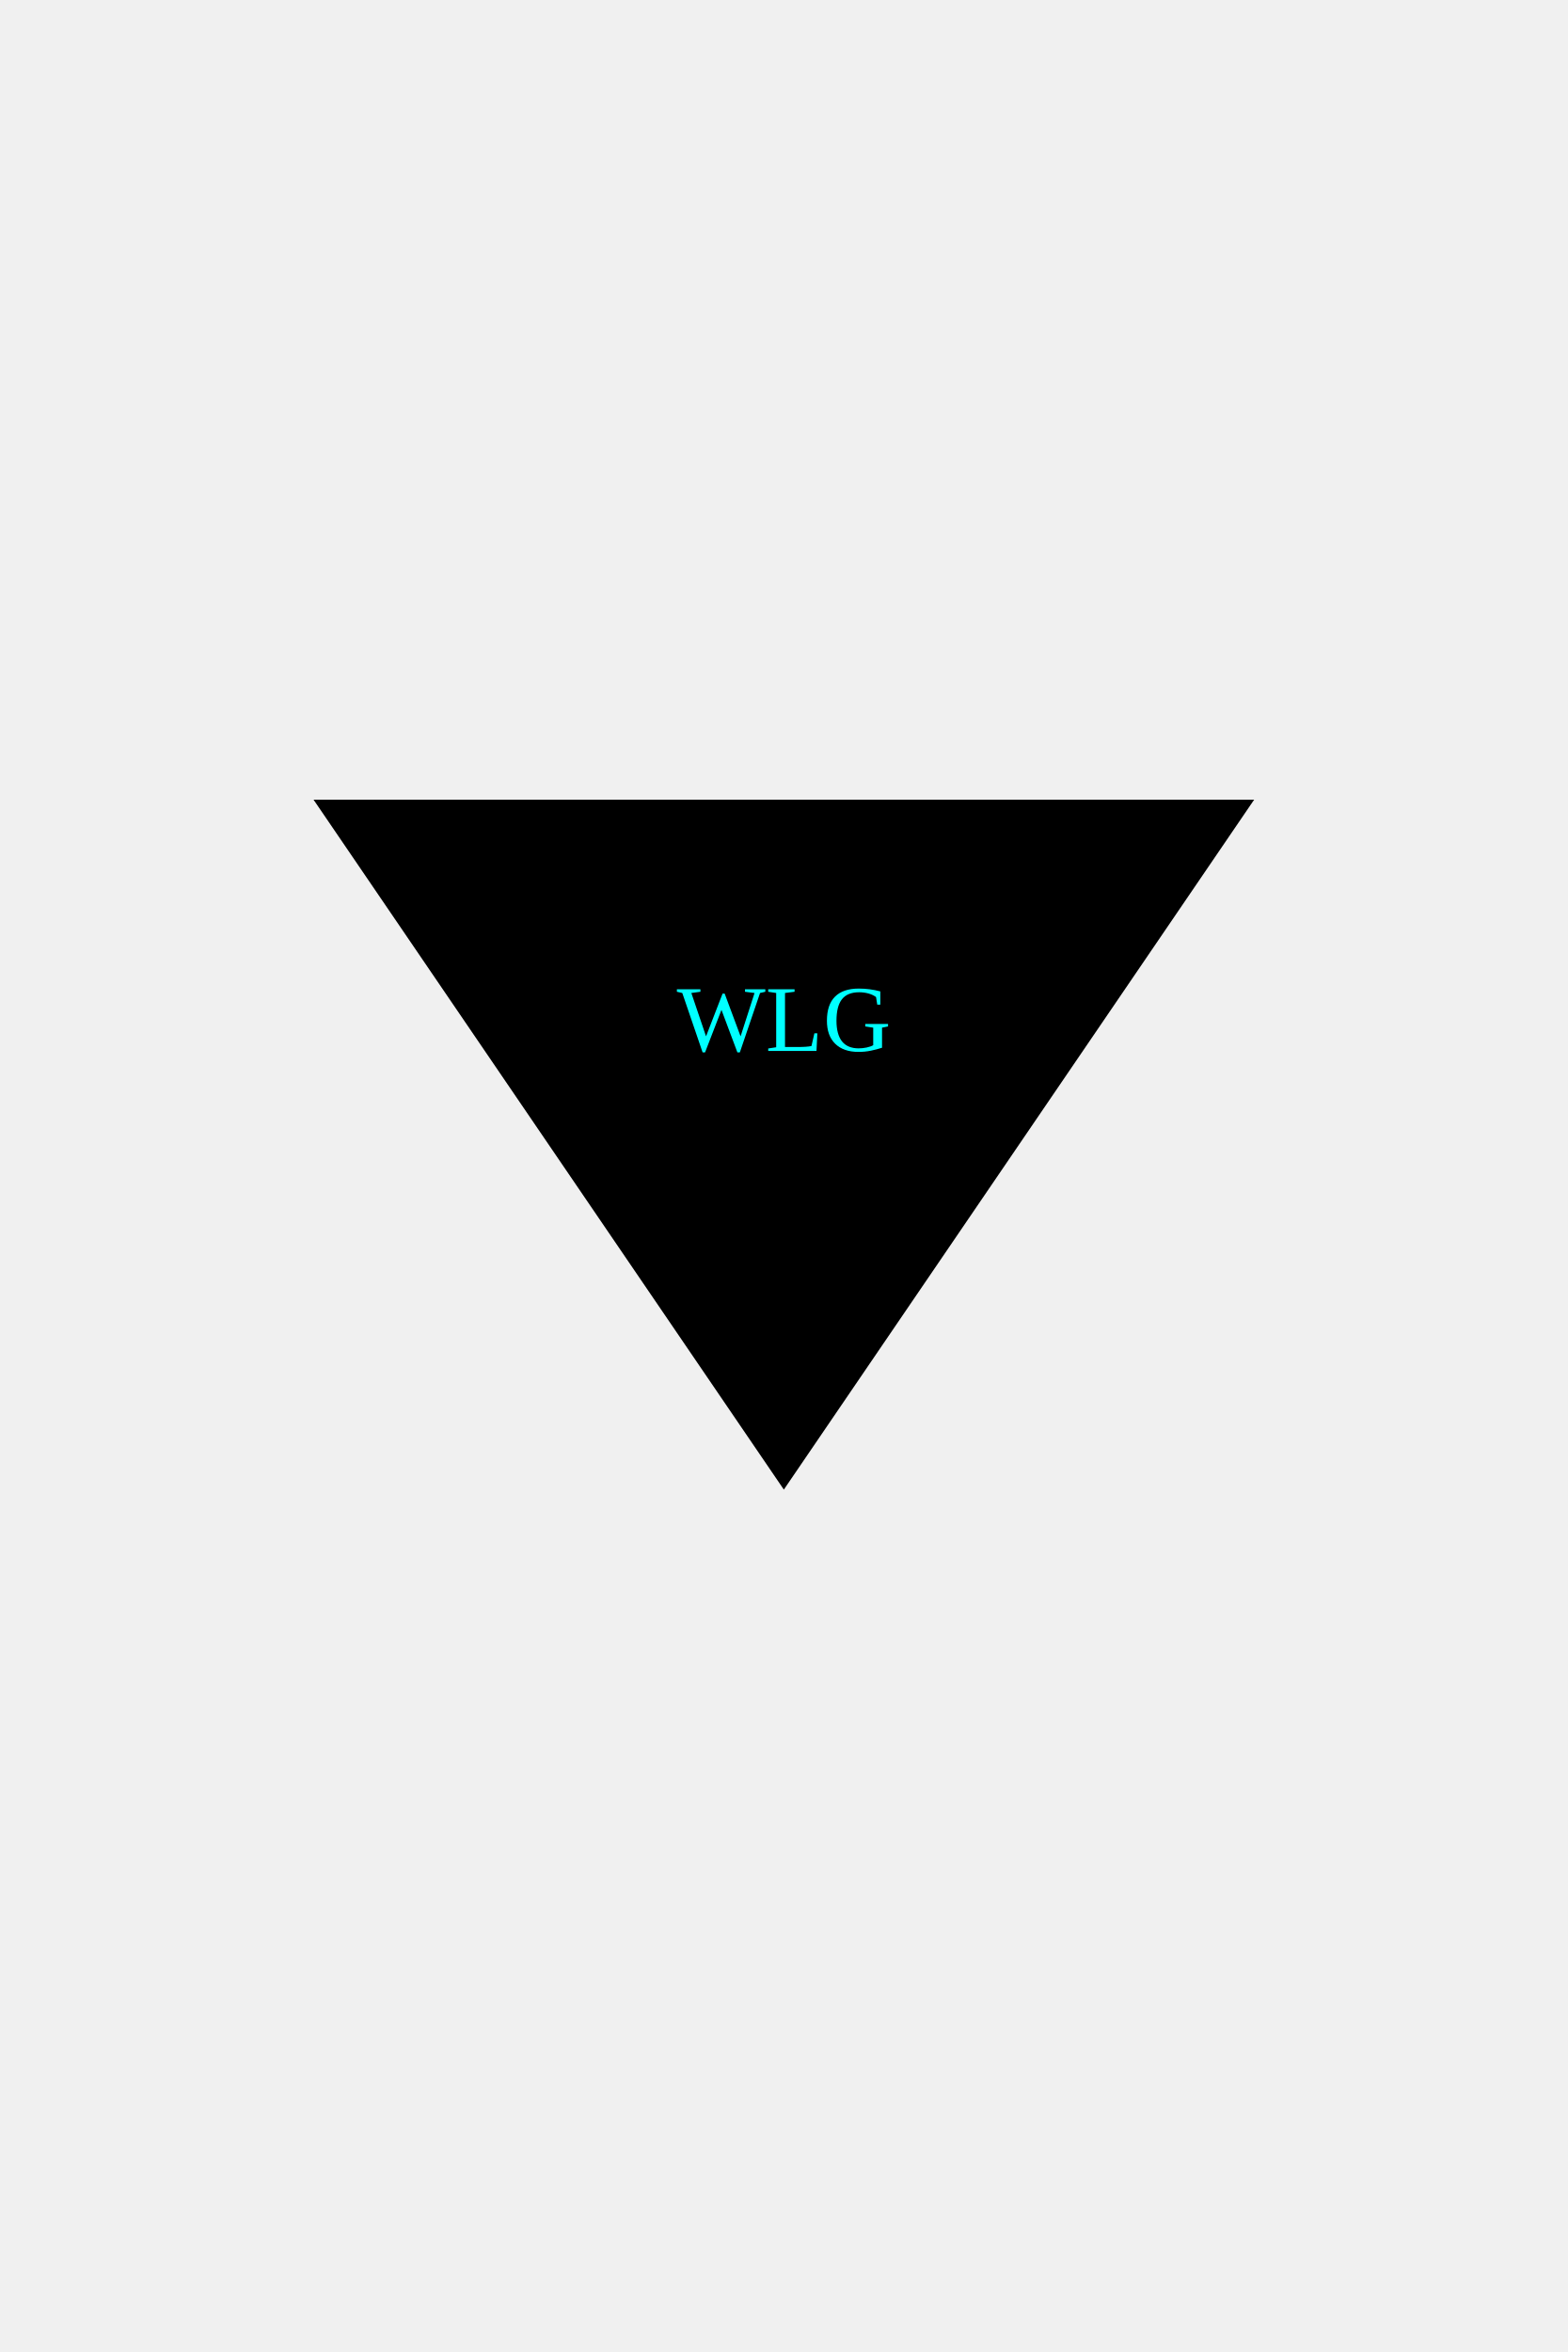
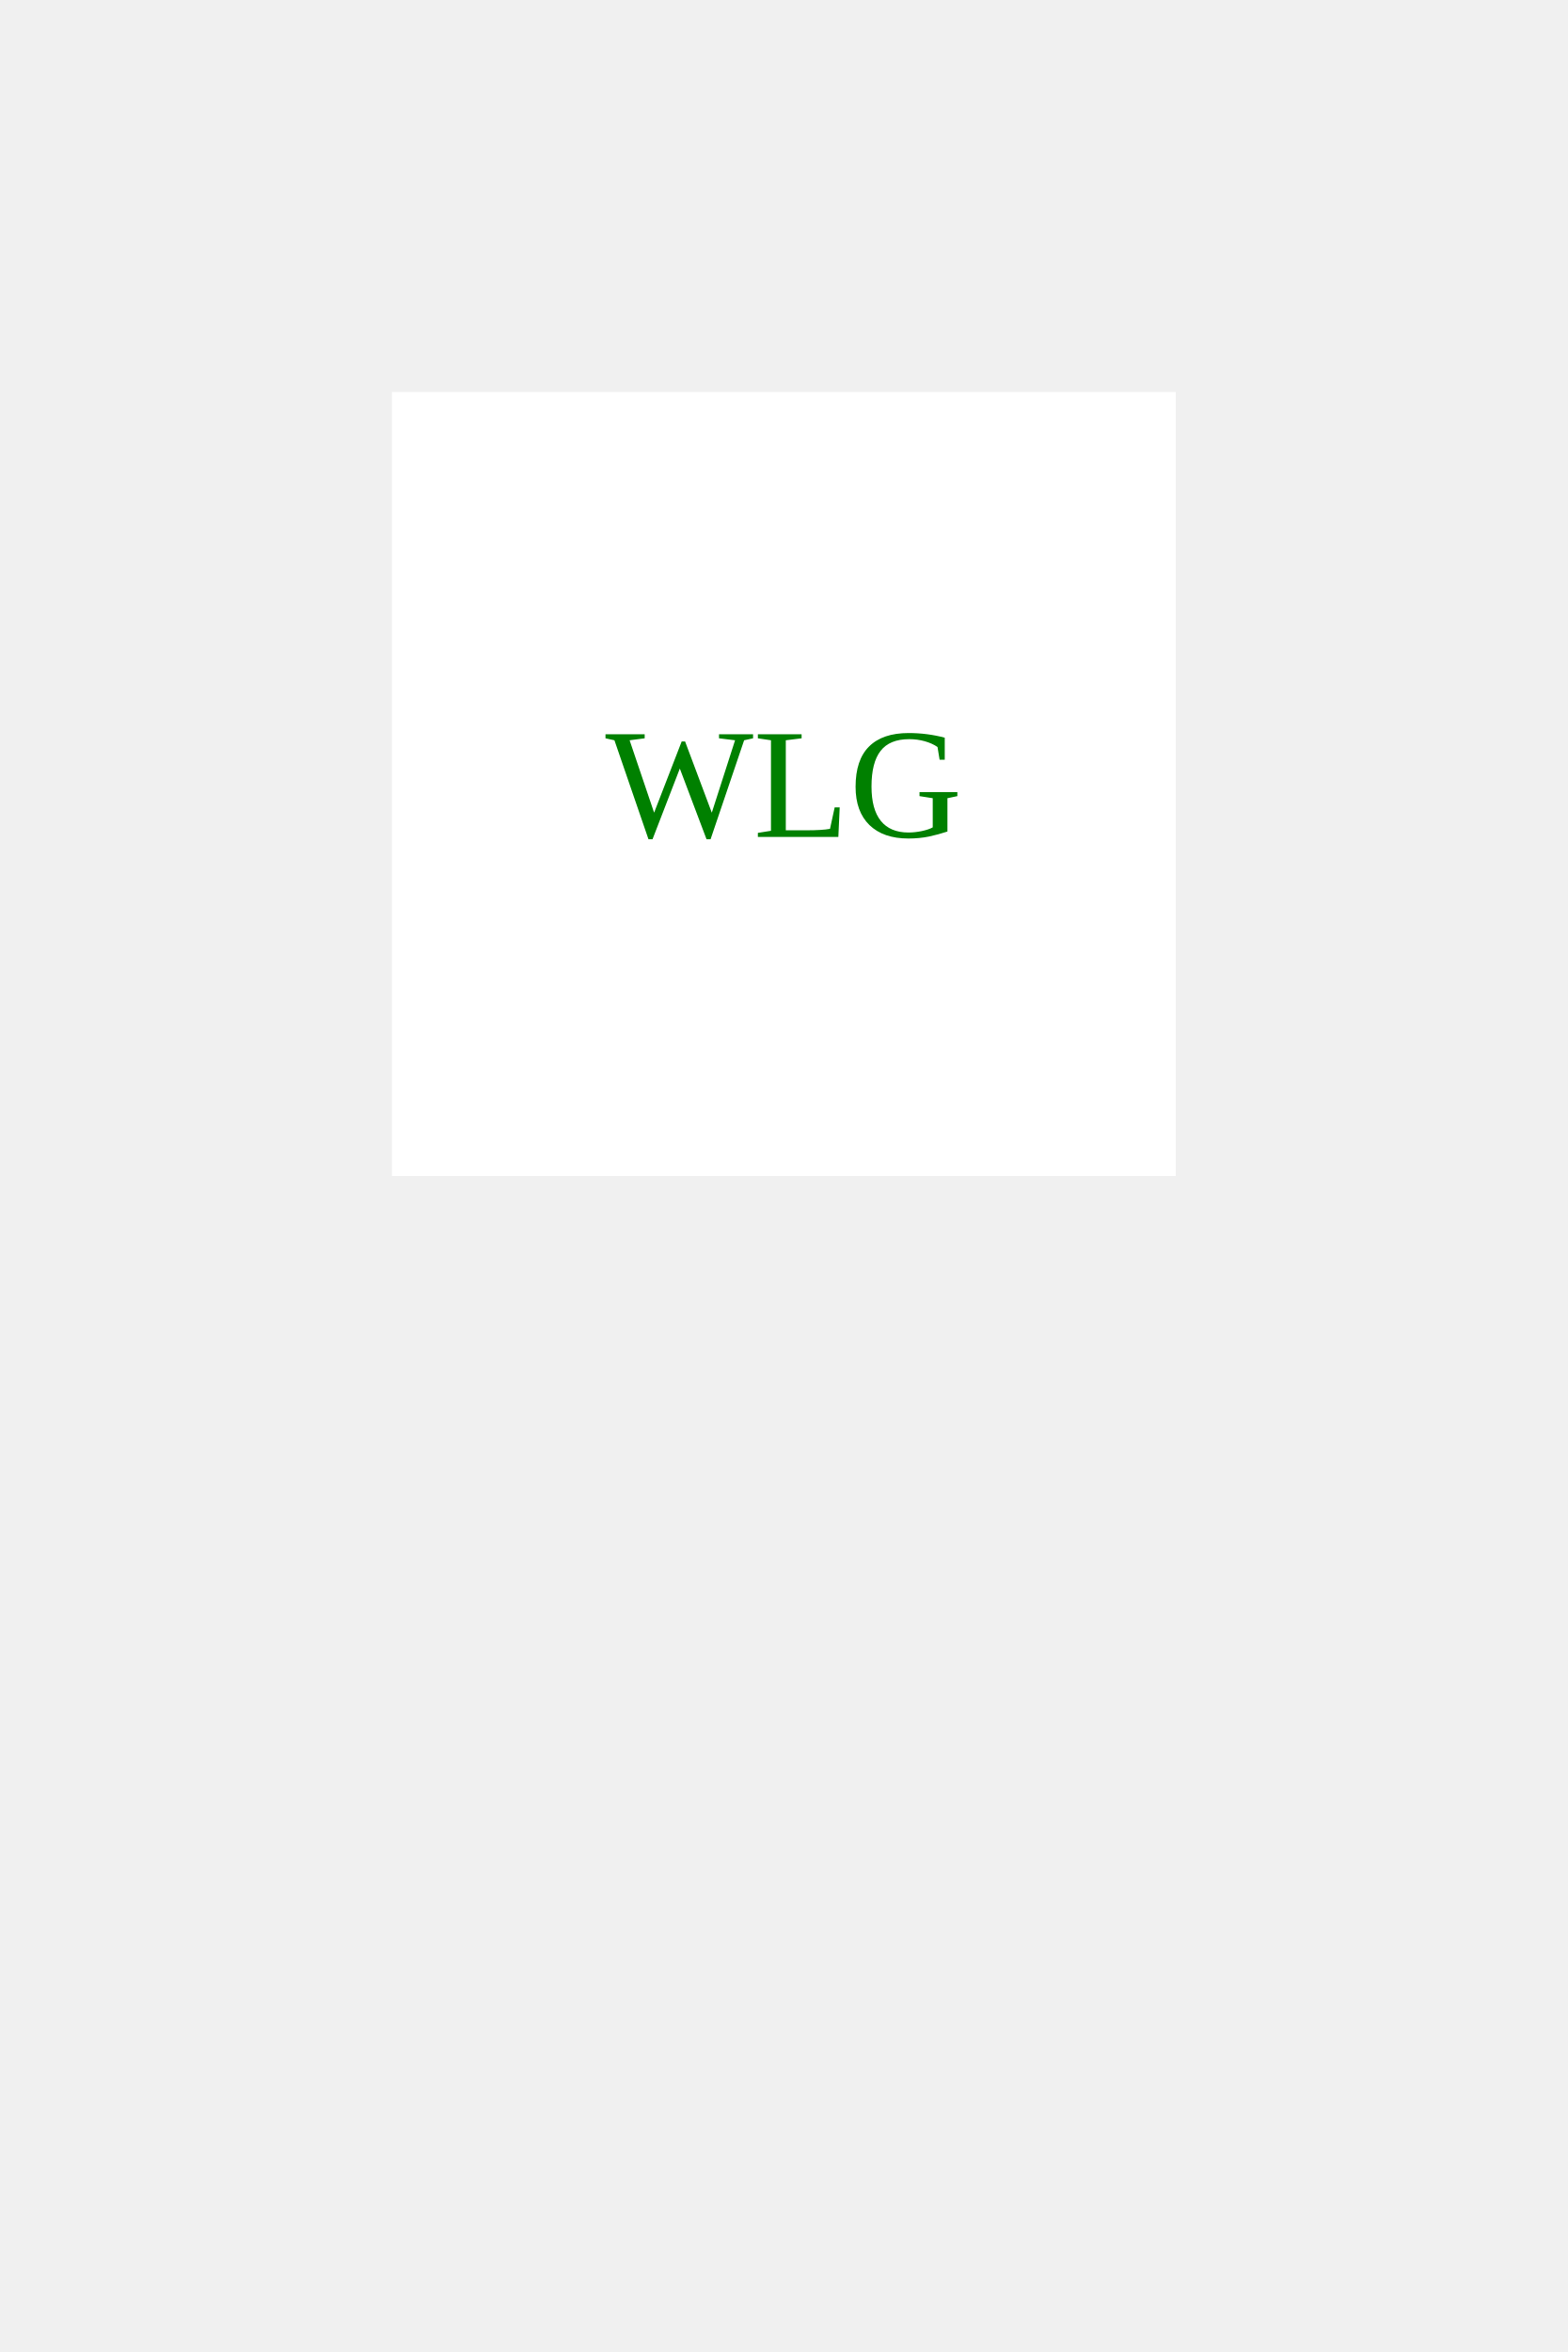
<svg xmlns="http://www.w3.org/2000/svg" version="1.1" height="300px" width="200px">
-   <polygon points="100,190 40,102 160,102" fill="black" />
-   <text x="50%" y="50%" dy="-20px" text-anchor="middle" dominant-baseline="central" fill="cyan" font-size="undefinedpx">WLG</text>
+   <rect x="50" y="50" width="100" height="100" fill="white" />
+   <text x="50%" y="50%" dy="-50px" text-anchor="middle" dominant-baseline="central" fill="green" font-size="20px">WLG</text>
</svg>
